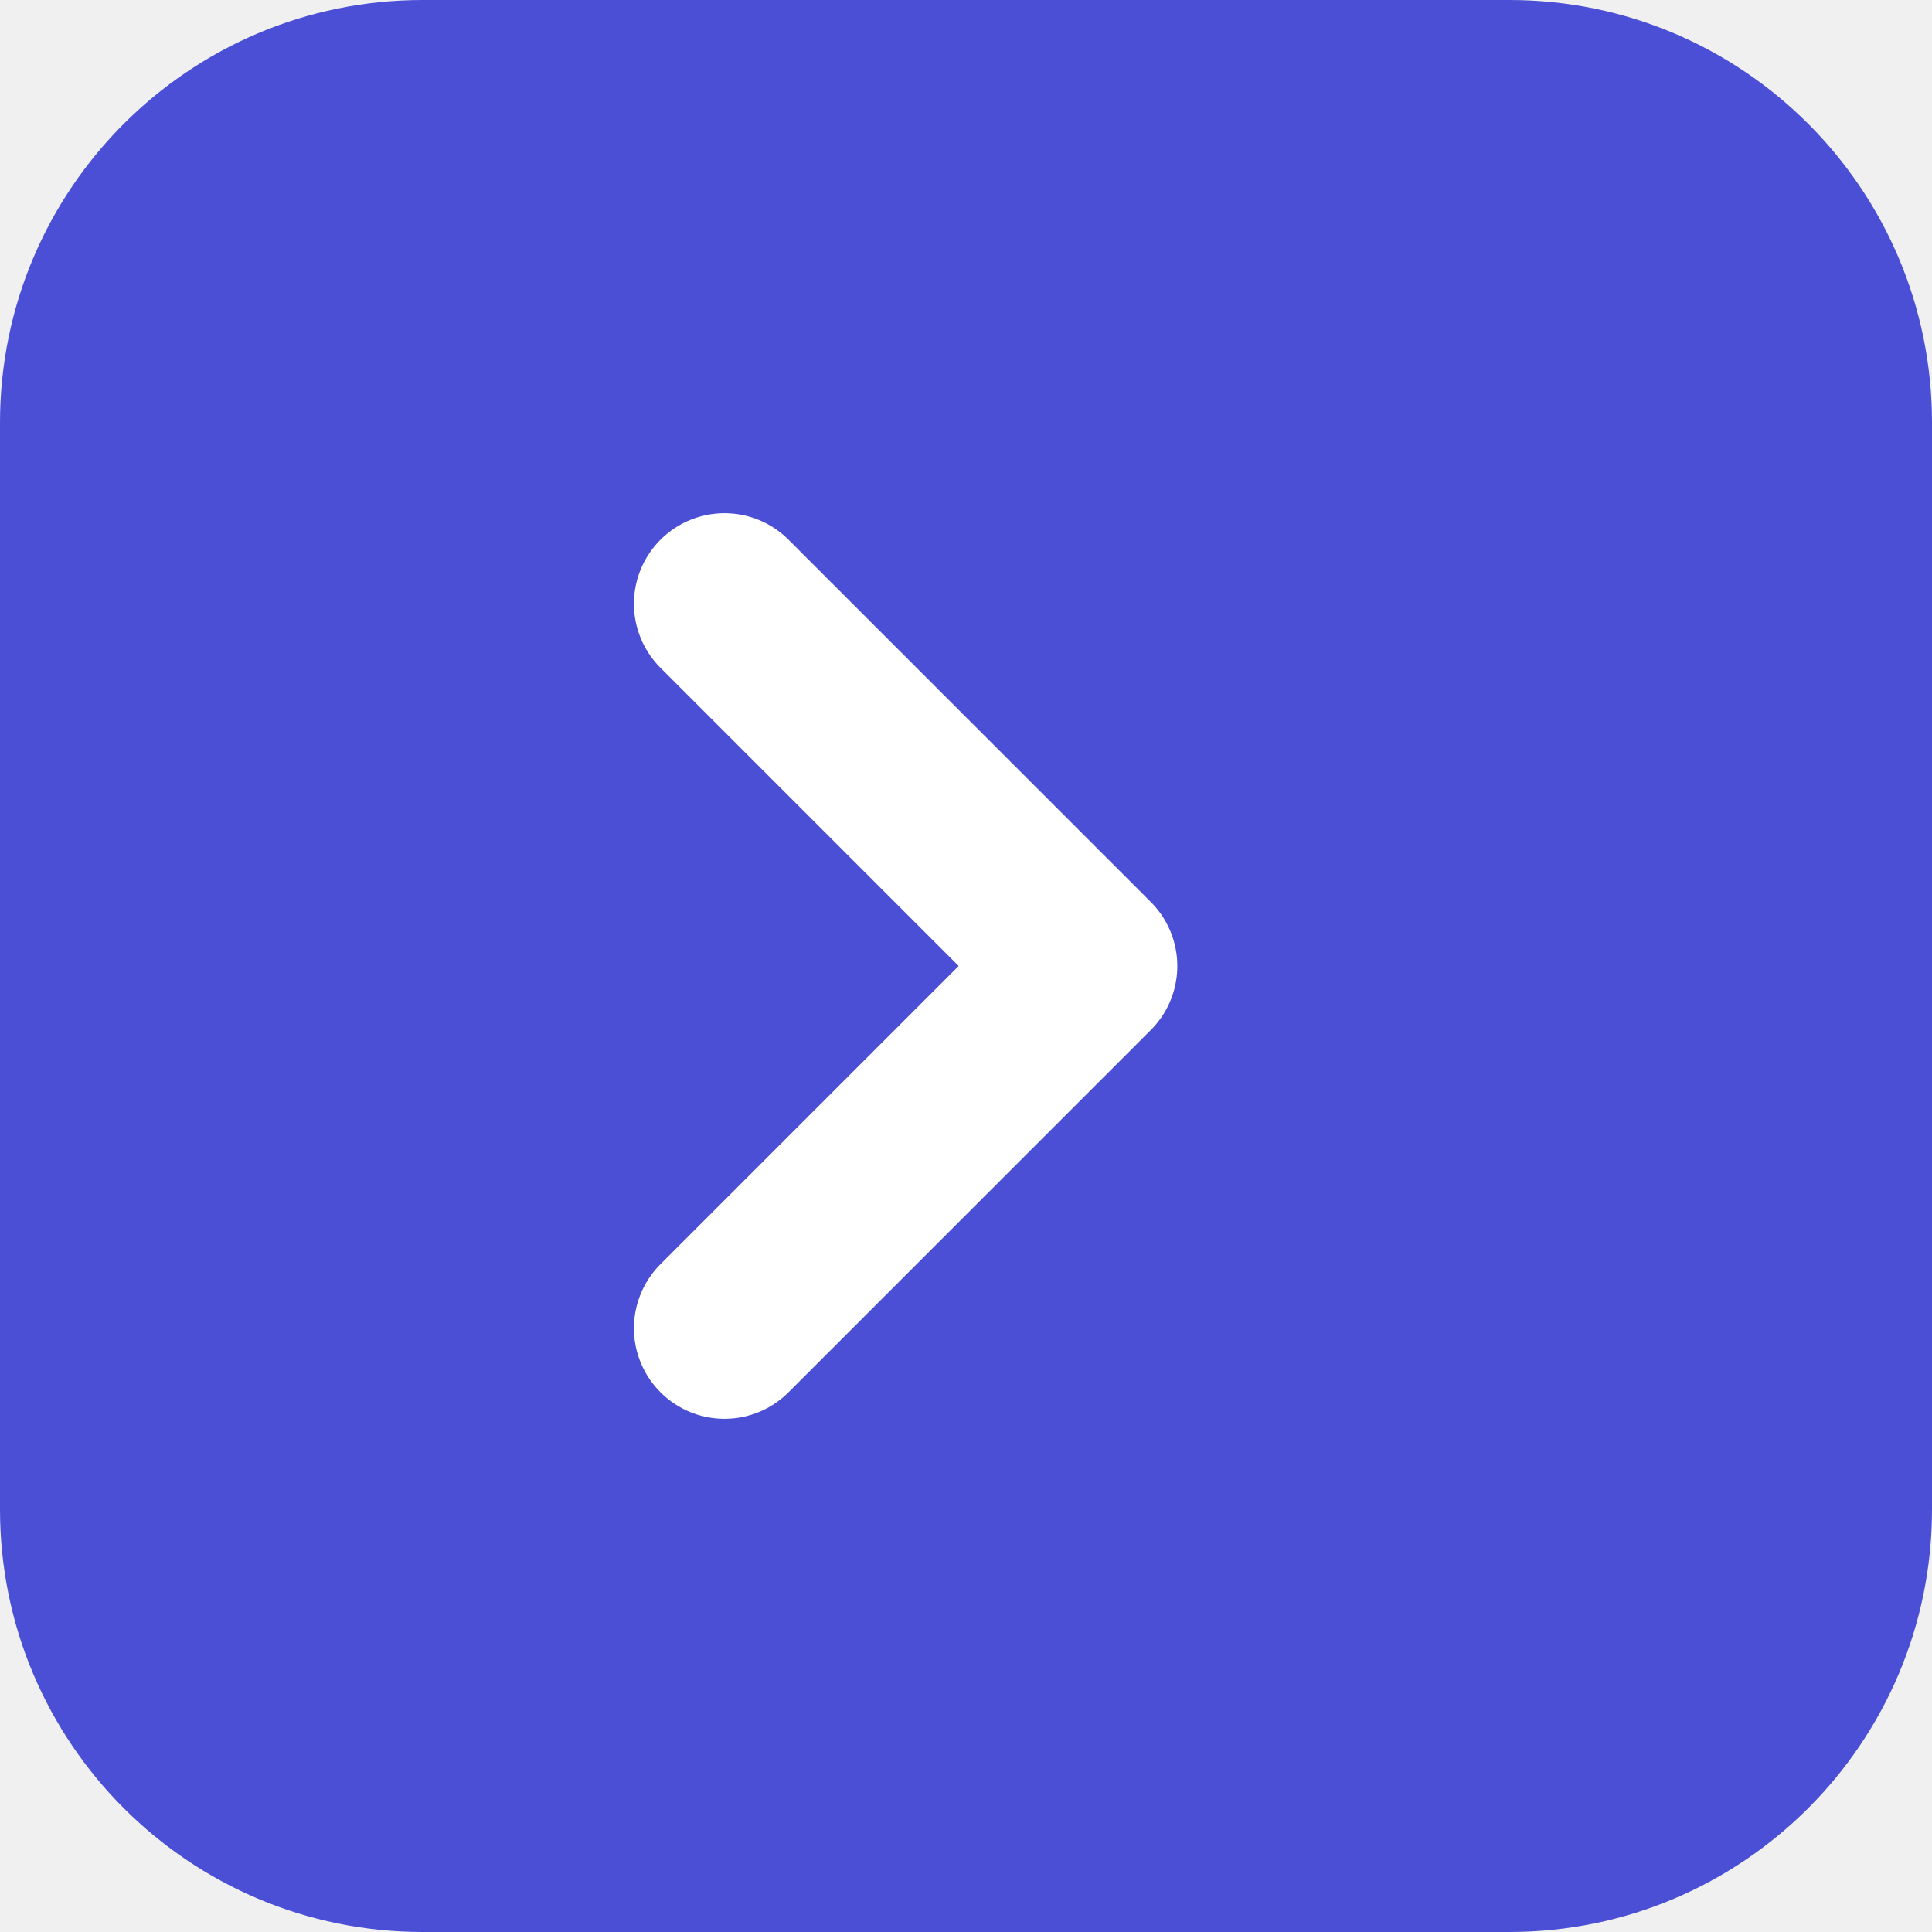
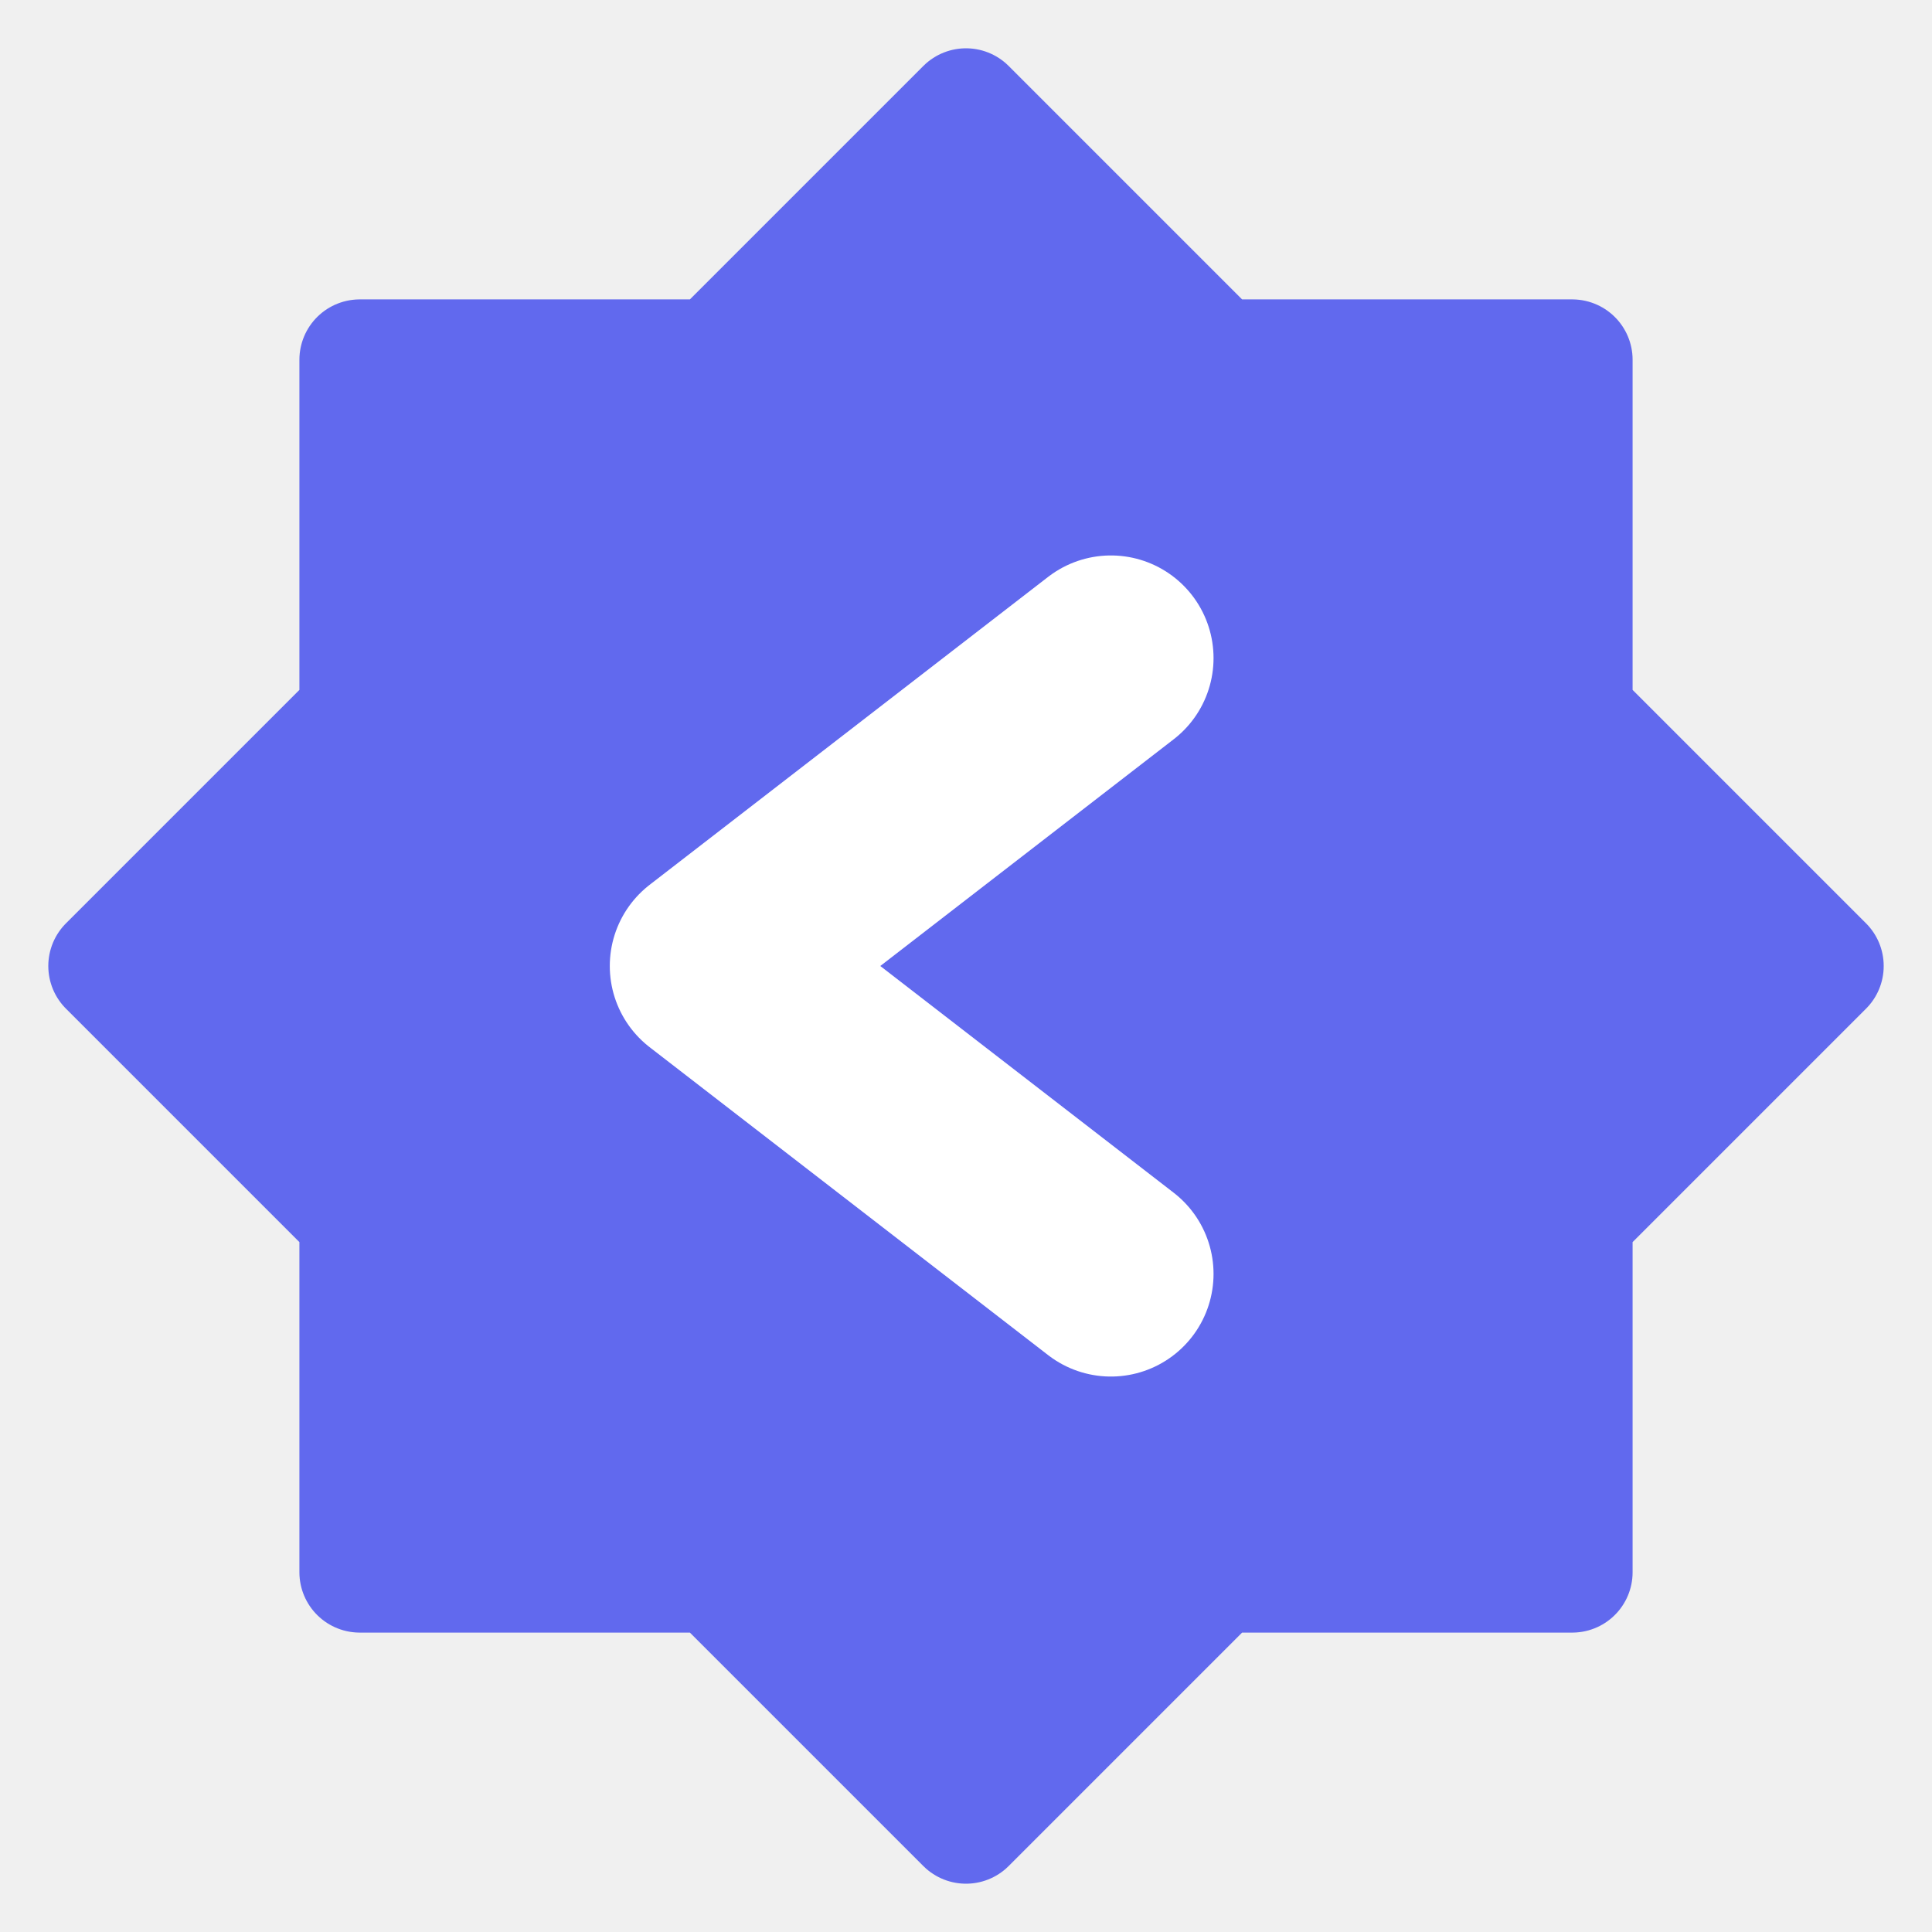
- <svg xmlns="http://www.w3.org/2000/svg" viewBox="0 0 32 32">
-   <rect width="32" height="32" rx="7" fill="#4b4fd6" />
-   <path d="m12 10 6 6-6 6" fill="none" stroke="#fff" stroke-width="3" stroke-linecap="round" stroke-linejoin="round" />
+ <svg xmlns="http://www.w3.org/2000/svg" viewBox="0 0 32 32" role="img" aria-label="MoroccanDevs">
+   <style>
+     .star { fill: #6169ee; stroke: #6169ee }
+     @media (prefers-color-scheme: dark) { .star { fill: #8b93ff; stroke: #8b93ff } }
+   </style>
+   <path class="star" stroke-width="2" stroke-linejoin="round" d="M30.2 16 26.041 20.159 26.041 26.041 20.159 26.041 16 30.2 11.841 26.041 5.959 26.041 5.959 20.159 1.8 16 5.959 11.841 5.959 5.959 11.841 5.959 16 1.8 20.159 5.959 26.041 5.959 26.041 11.841Z" />
+   <path d="M18.4 10.9 11.8 16 18.4 21.1" fill="none" stroke="#fff" stroke-width="3.4" stroke-linecap="round" stroke-linejoin="round" />
</svg>
